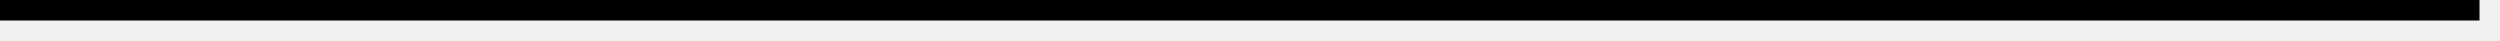
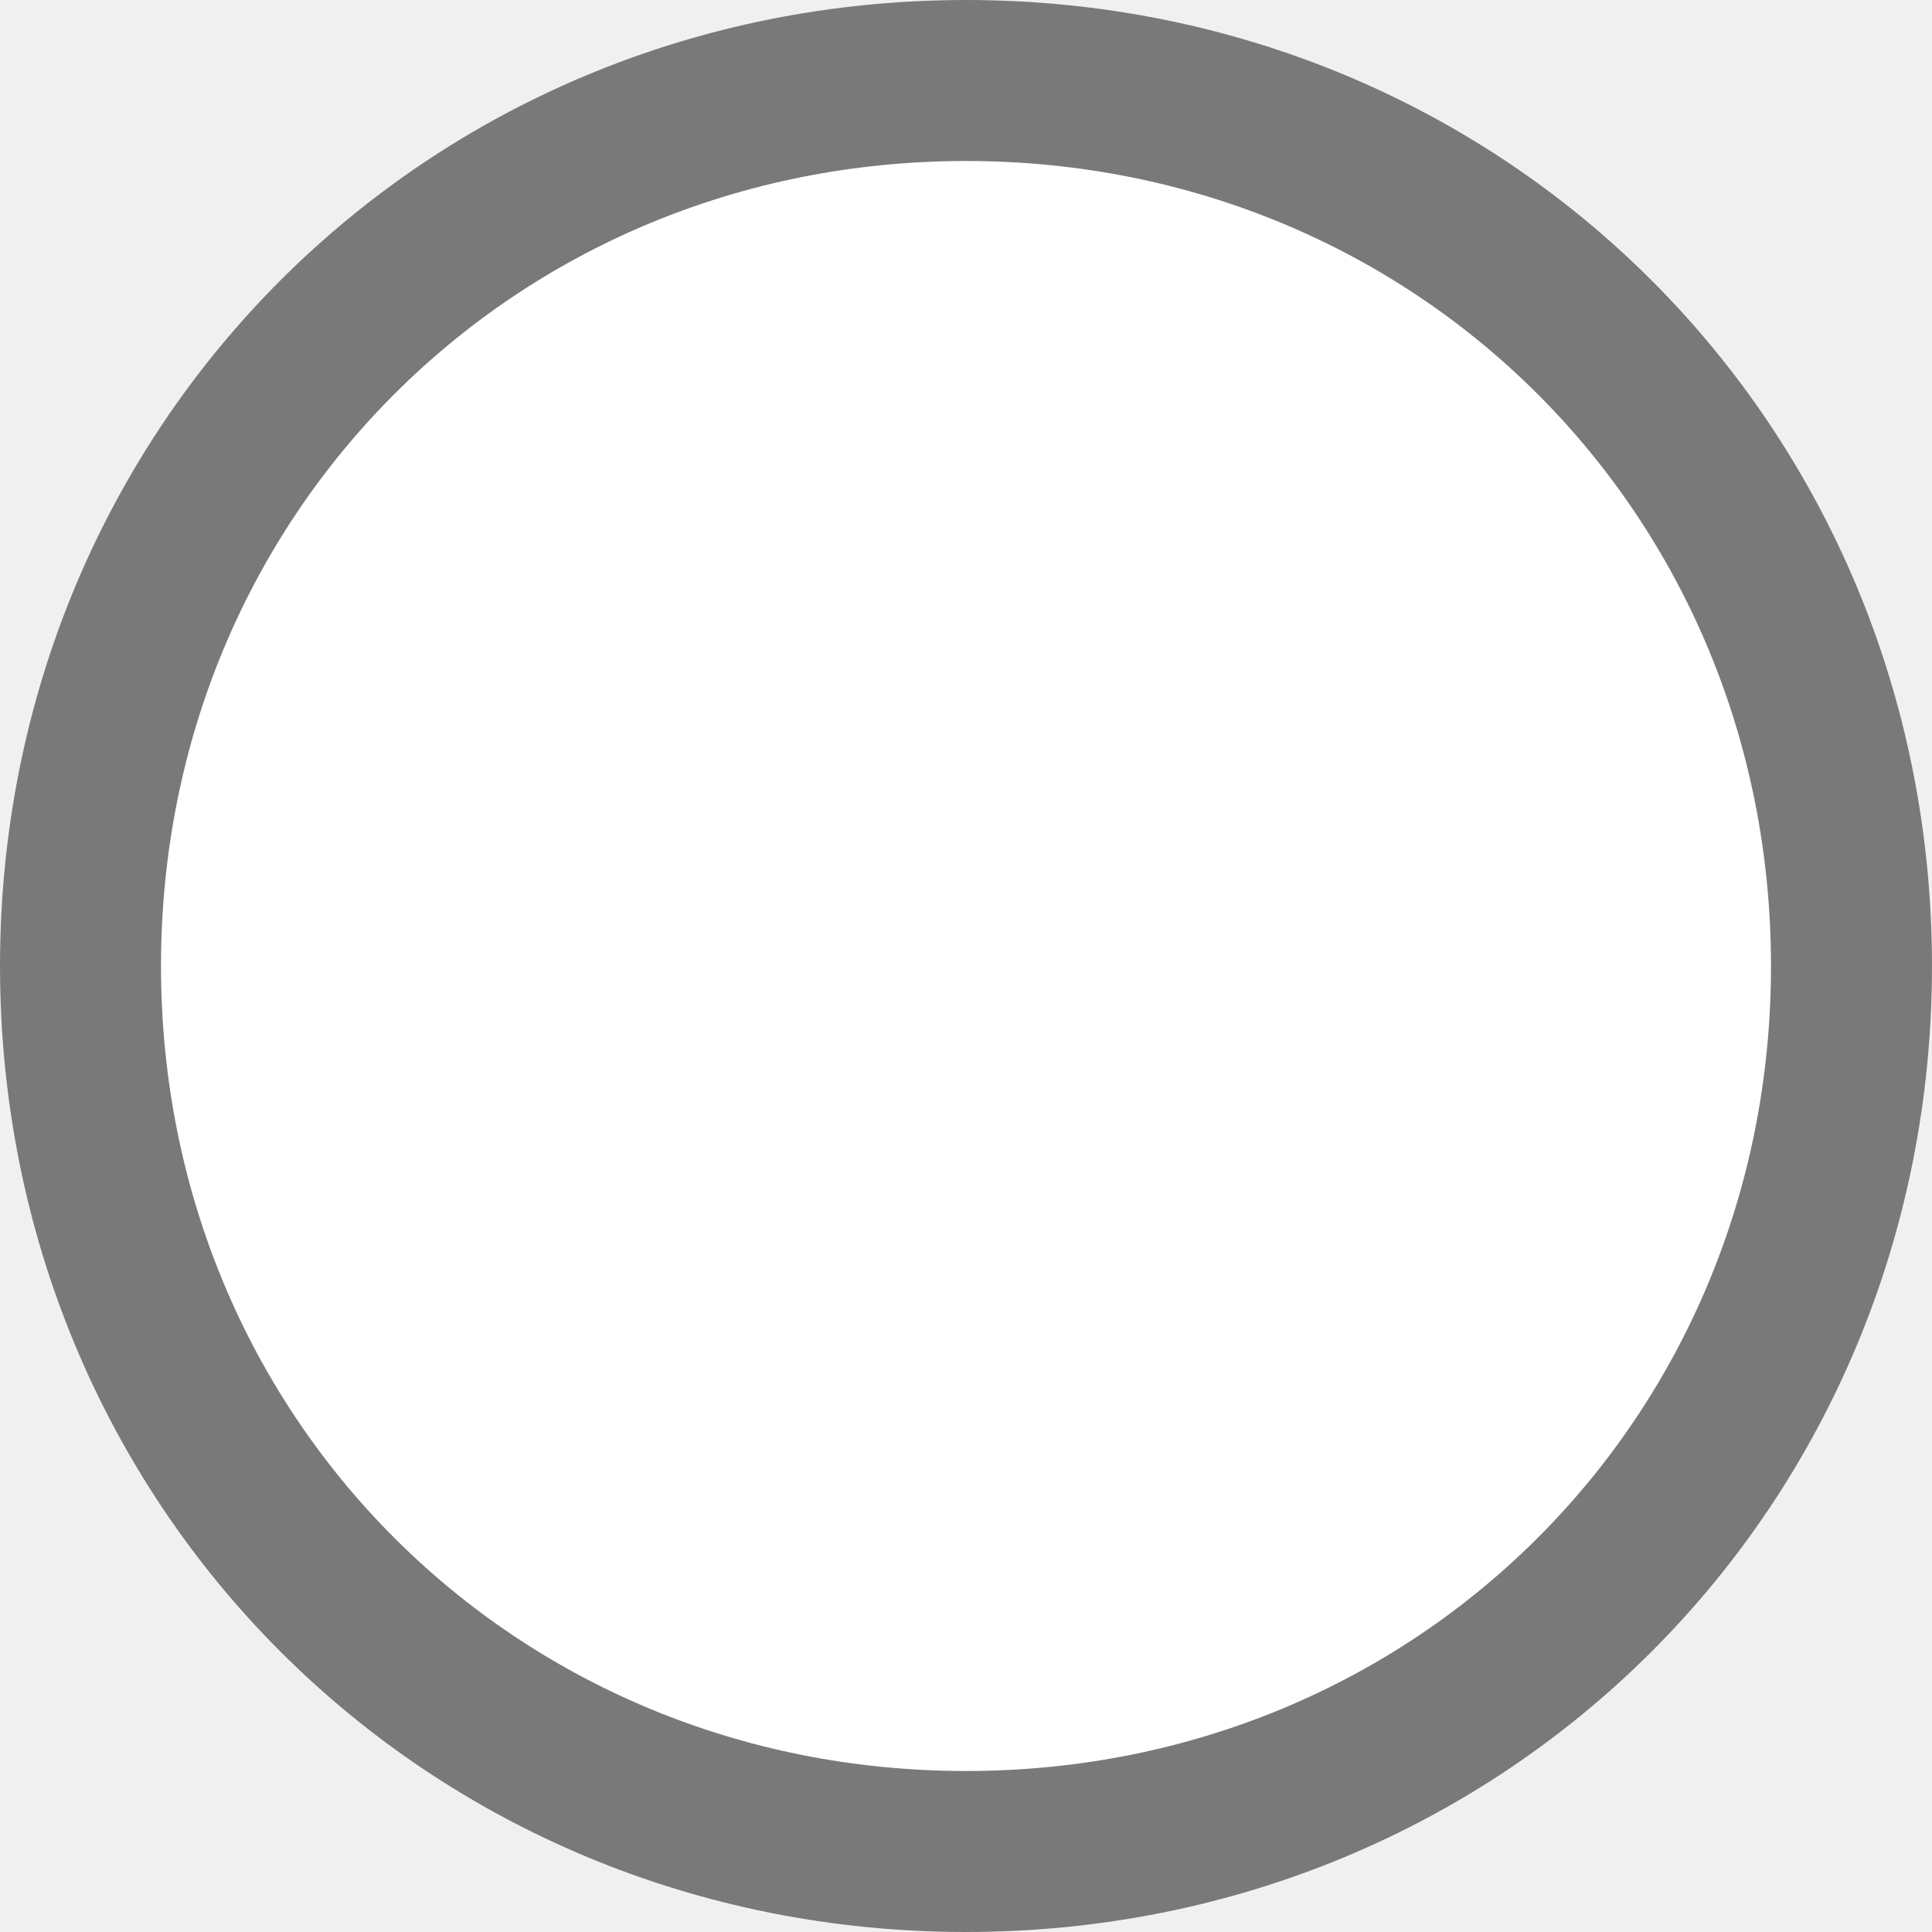
- <svg xmlns="http://www.w3.org/2000/svg" version="1.1" width="122px" height="2px">
-   <g transform="matrix(1 0 0 1 -243 -6211 )">
-     <path d="M 243 6211.5  L 364 6211.5  " stroke-width="1" stroke="#000000" fill="none" />
-   </g>
+ <svg xmlns="http://www.w3.org/2000/svg" version="1.1" width="12px" height="12px" viewBox="1641 476  12 12">
+   <path d="M 1647 476  C 1650.36 476  1653 478.64  1653 482  C 1653 485.36  1650.36 488  1647 488  C 1643.64 488  1641 485.36  1641 482  C 1641 478.64  1643.64 476  1647 476  Z " fill-rule="nonzero" fill="#ffffff" stroke="none" />
+   <path d="M 1647 476.5  C 1650.08 476.5  1652.5 478.92  1652.5 482  C 1652.5 485.08  1650.08 487.5  1647 487.5  C 1643.92 487.5  1641.5 485.08  1641.5 482  C 1641.5 478.92  1643.92 476.5  1647 476.5  Z " stroke-width="1" stroke="#797979" fill="none" />
</svg>
